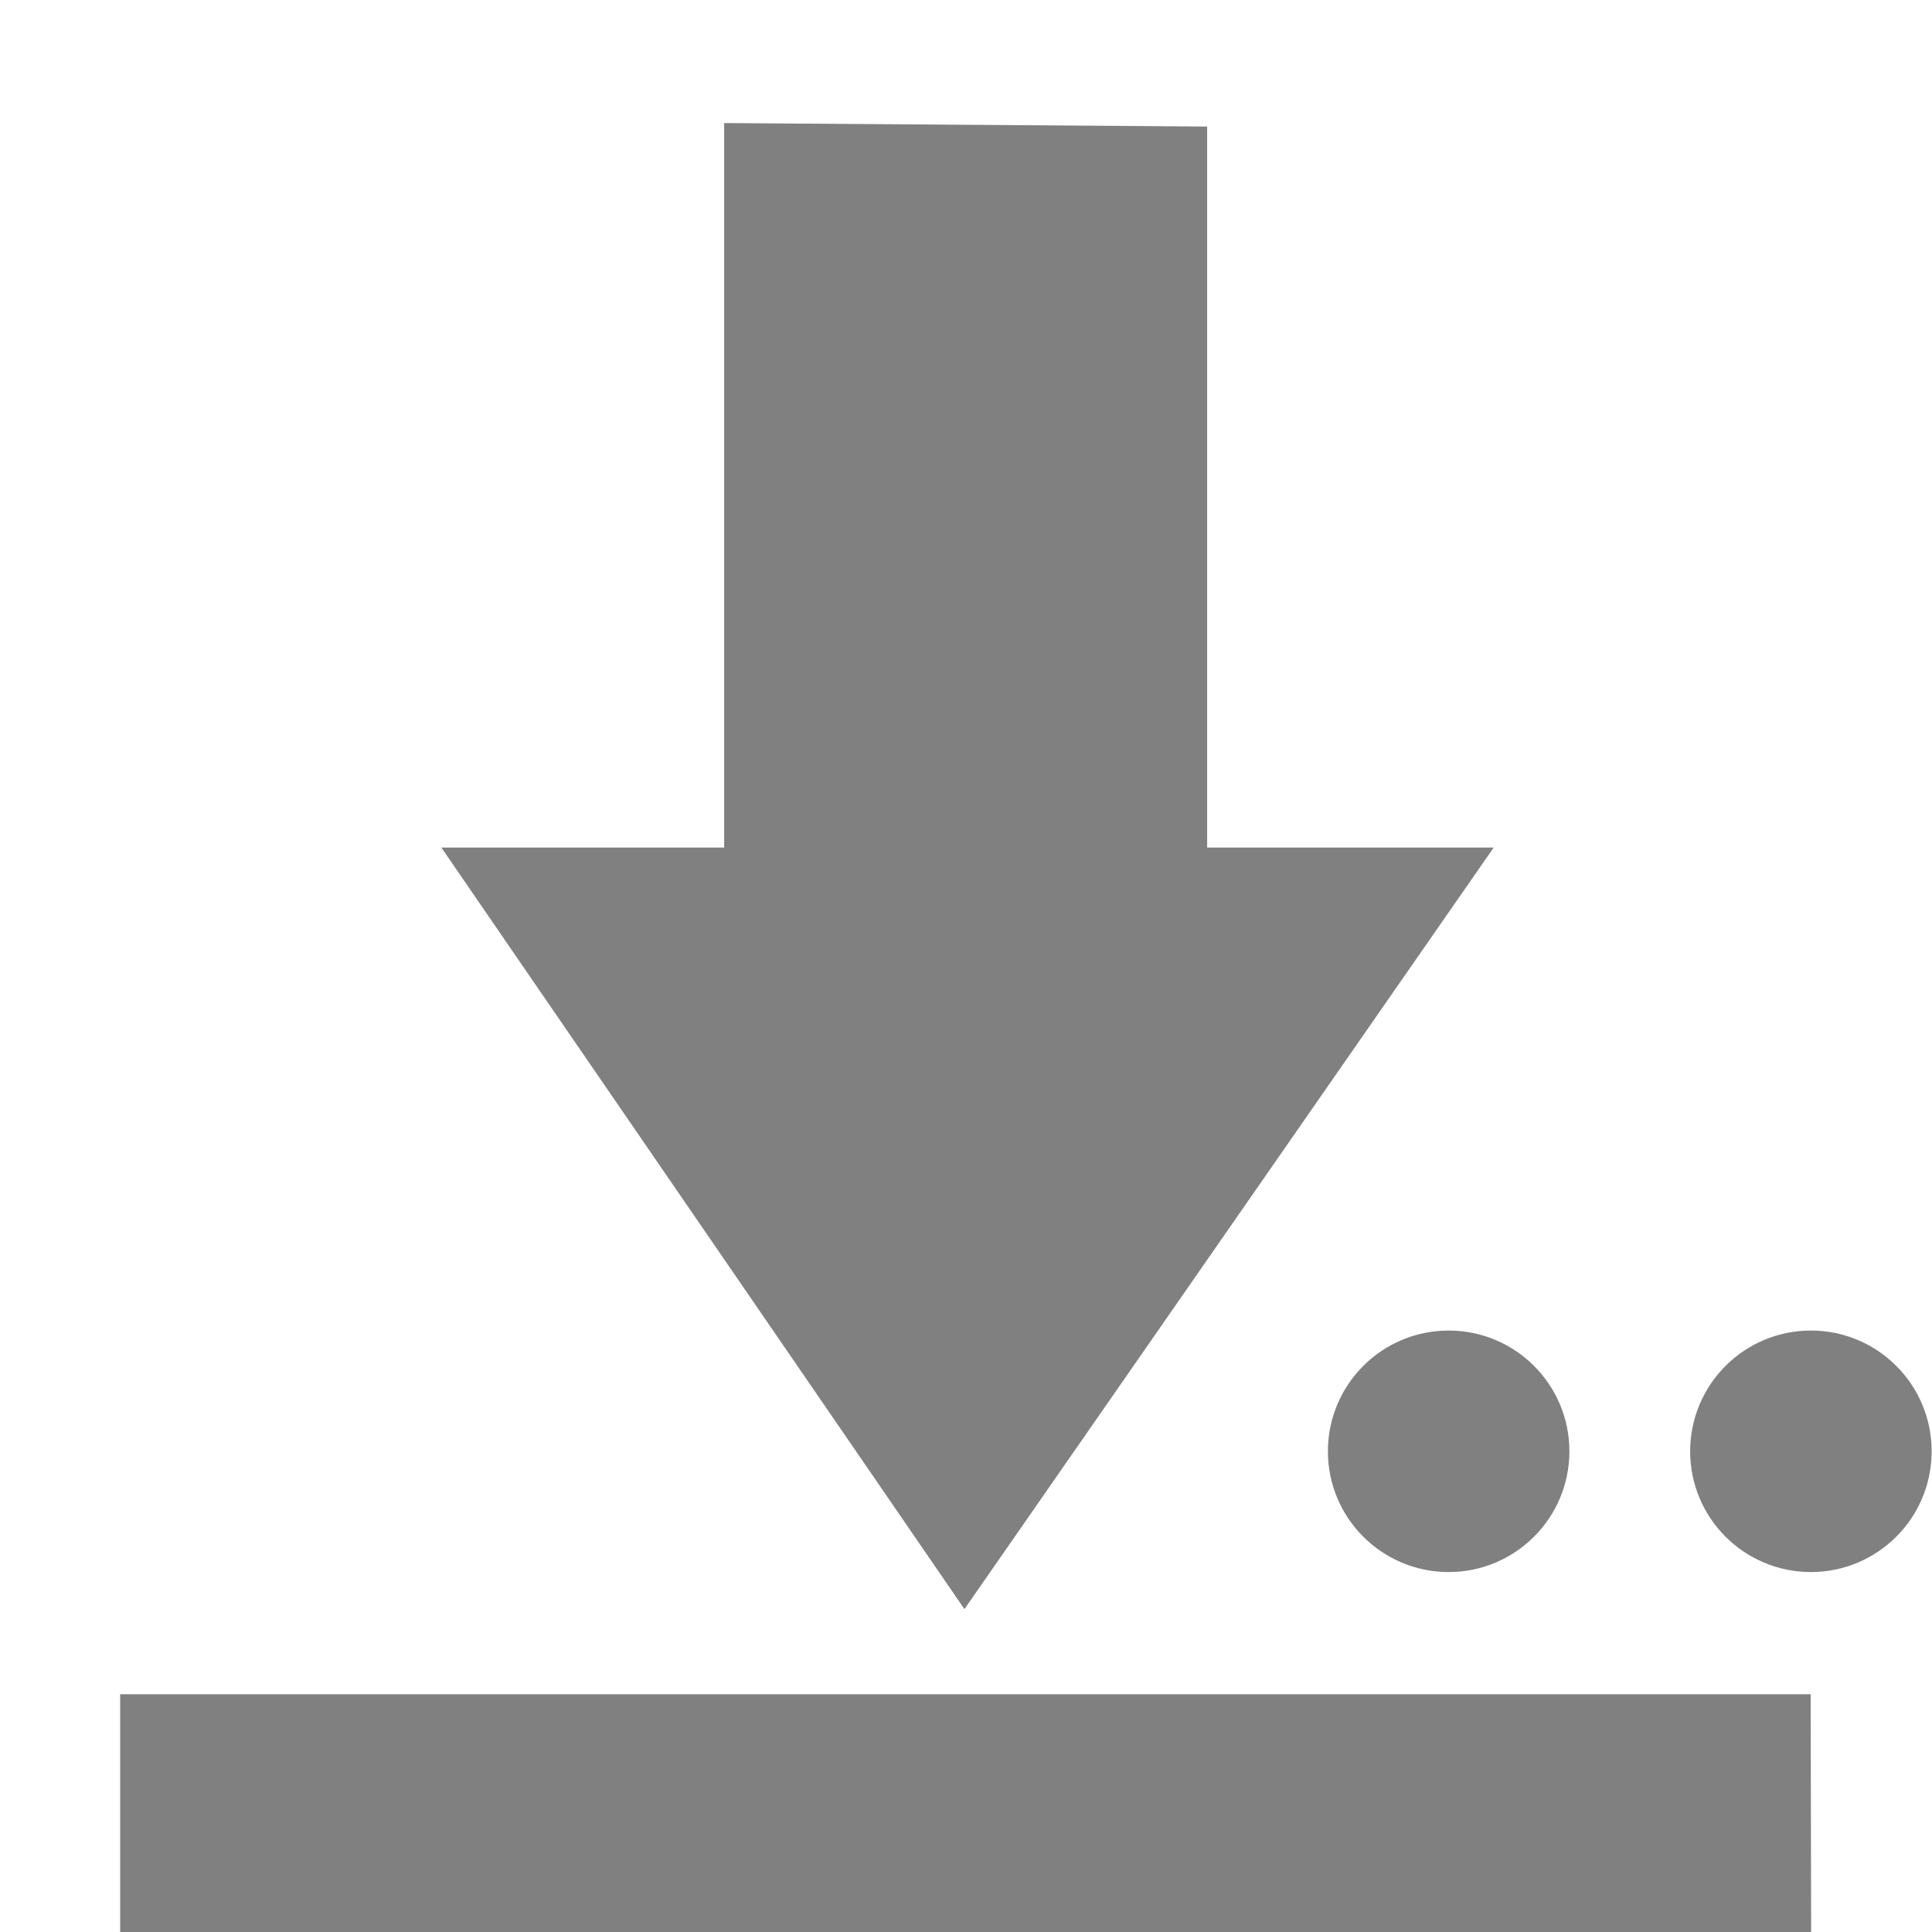
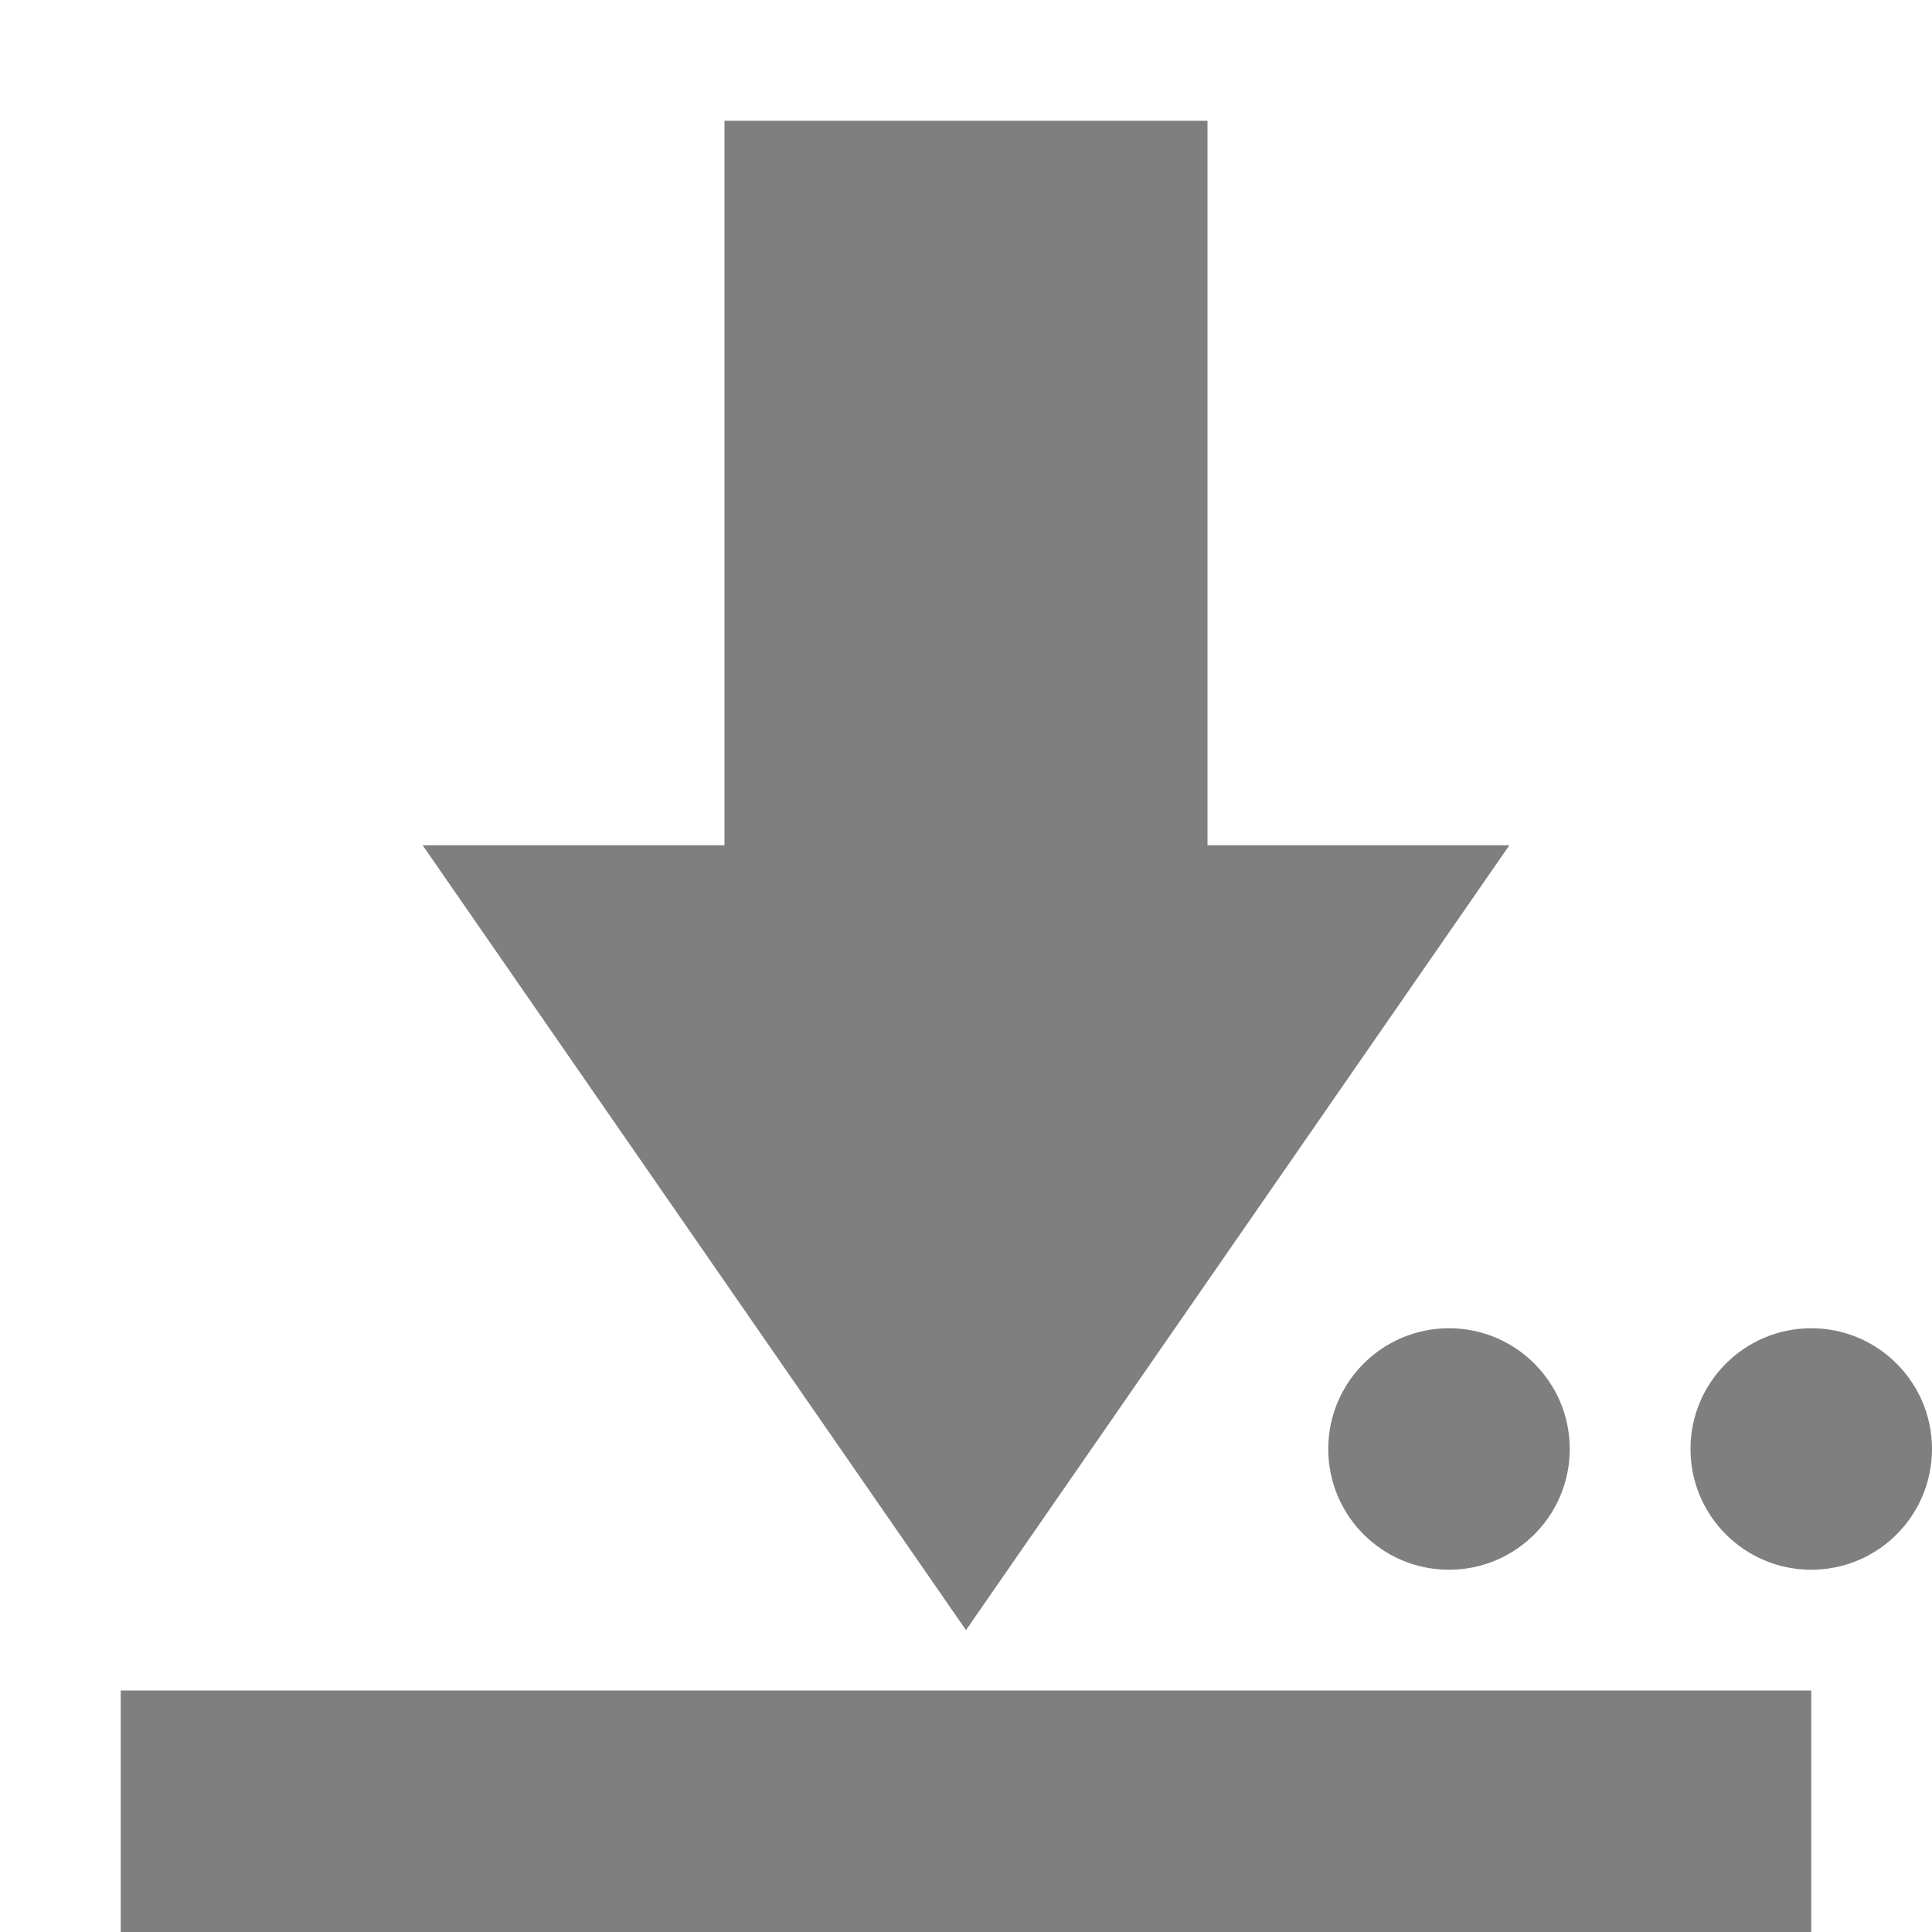
- <svg xmlns="http://www.w3.org/2000/svg" xmlns:ns1="http://www.openswatchbook.org/uri/2009/osb" height="16" id="svg7384" style="enable-background:new" version="1.1" width="16">
-   <defs id="defs7386">
-     <linearGradient id="linearGradient6882" ns1:paint="solid">
-       <stop id="stop6884" offset="0" style="stop-color:#555555;stop-opacity:1;" />
-     </linearGradient>
-     <linearGradient id="linearGradient5606" ns1:paint="solid">
-       <stop id="stop5608" offset="0" style="stop-color:#000000;stop-opacity:1;" />
-     </linearGradient>
-   </defs>
-   <g id="layer12" style="display:inline" transform="translate(-445.0029,-60.98096)">
-     <path d="m 451,62 0,6 -2.342,0 4.332,6.307 4.383,-6.307 -2.373,0 0,-5.971 -4,-0.029 z m 6,10 a 1,1 0 0 0 -1,1 1,1 0 0 0 1,1 1,1 0 0 0 1,-1 1,1 0 0 0 -1,-1 z m 3,0 a 1,1 0 0 0 -1,1 1,1 0 0 0 1,1 1,1 0 0 0 1,-1 1,1 0 0 0 -1,-1 z m -14.002,3.012 0,1.969 14.004,0 -0.004,-1.969 -14,0 z" id="path5745" style="fill:#000000;fill-opacity:0.498;fill-rule:nonzero;stroke:none" />
+ <svg xmlns="http://www.w3.org/2000/svg" height="16" width="16">
+   <g opacity=".5">
+     <path d="m6 1v6h-2.5l4.5 6.5 4.5-6.5h-2.5v-6zm-5 13v2h14v-2z" />
+     <circle cx="12" cy="12" r="1" />
+     <circle cx="15" cy="12" r="1" />
  </g>
-   <g id="layer1" style="display:inline" transform="translate(-204.0027,-307.981)" />
</svg>
